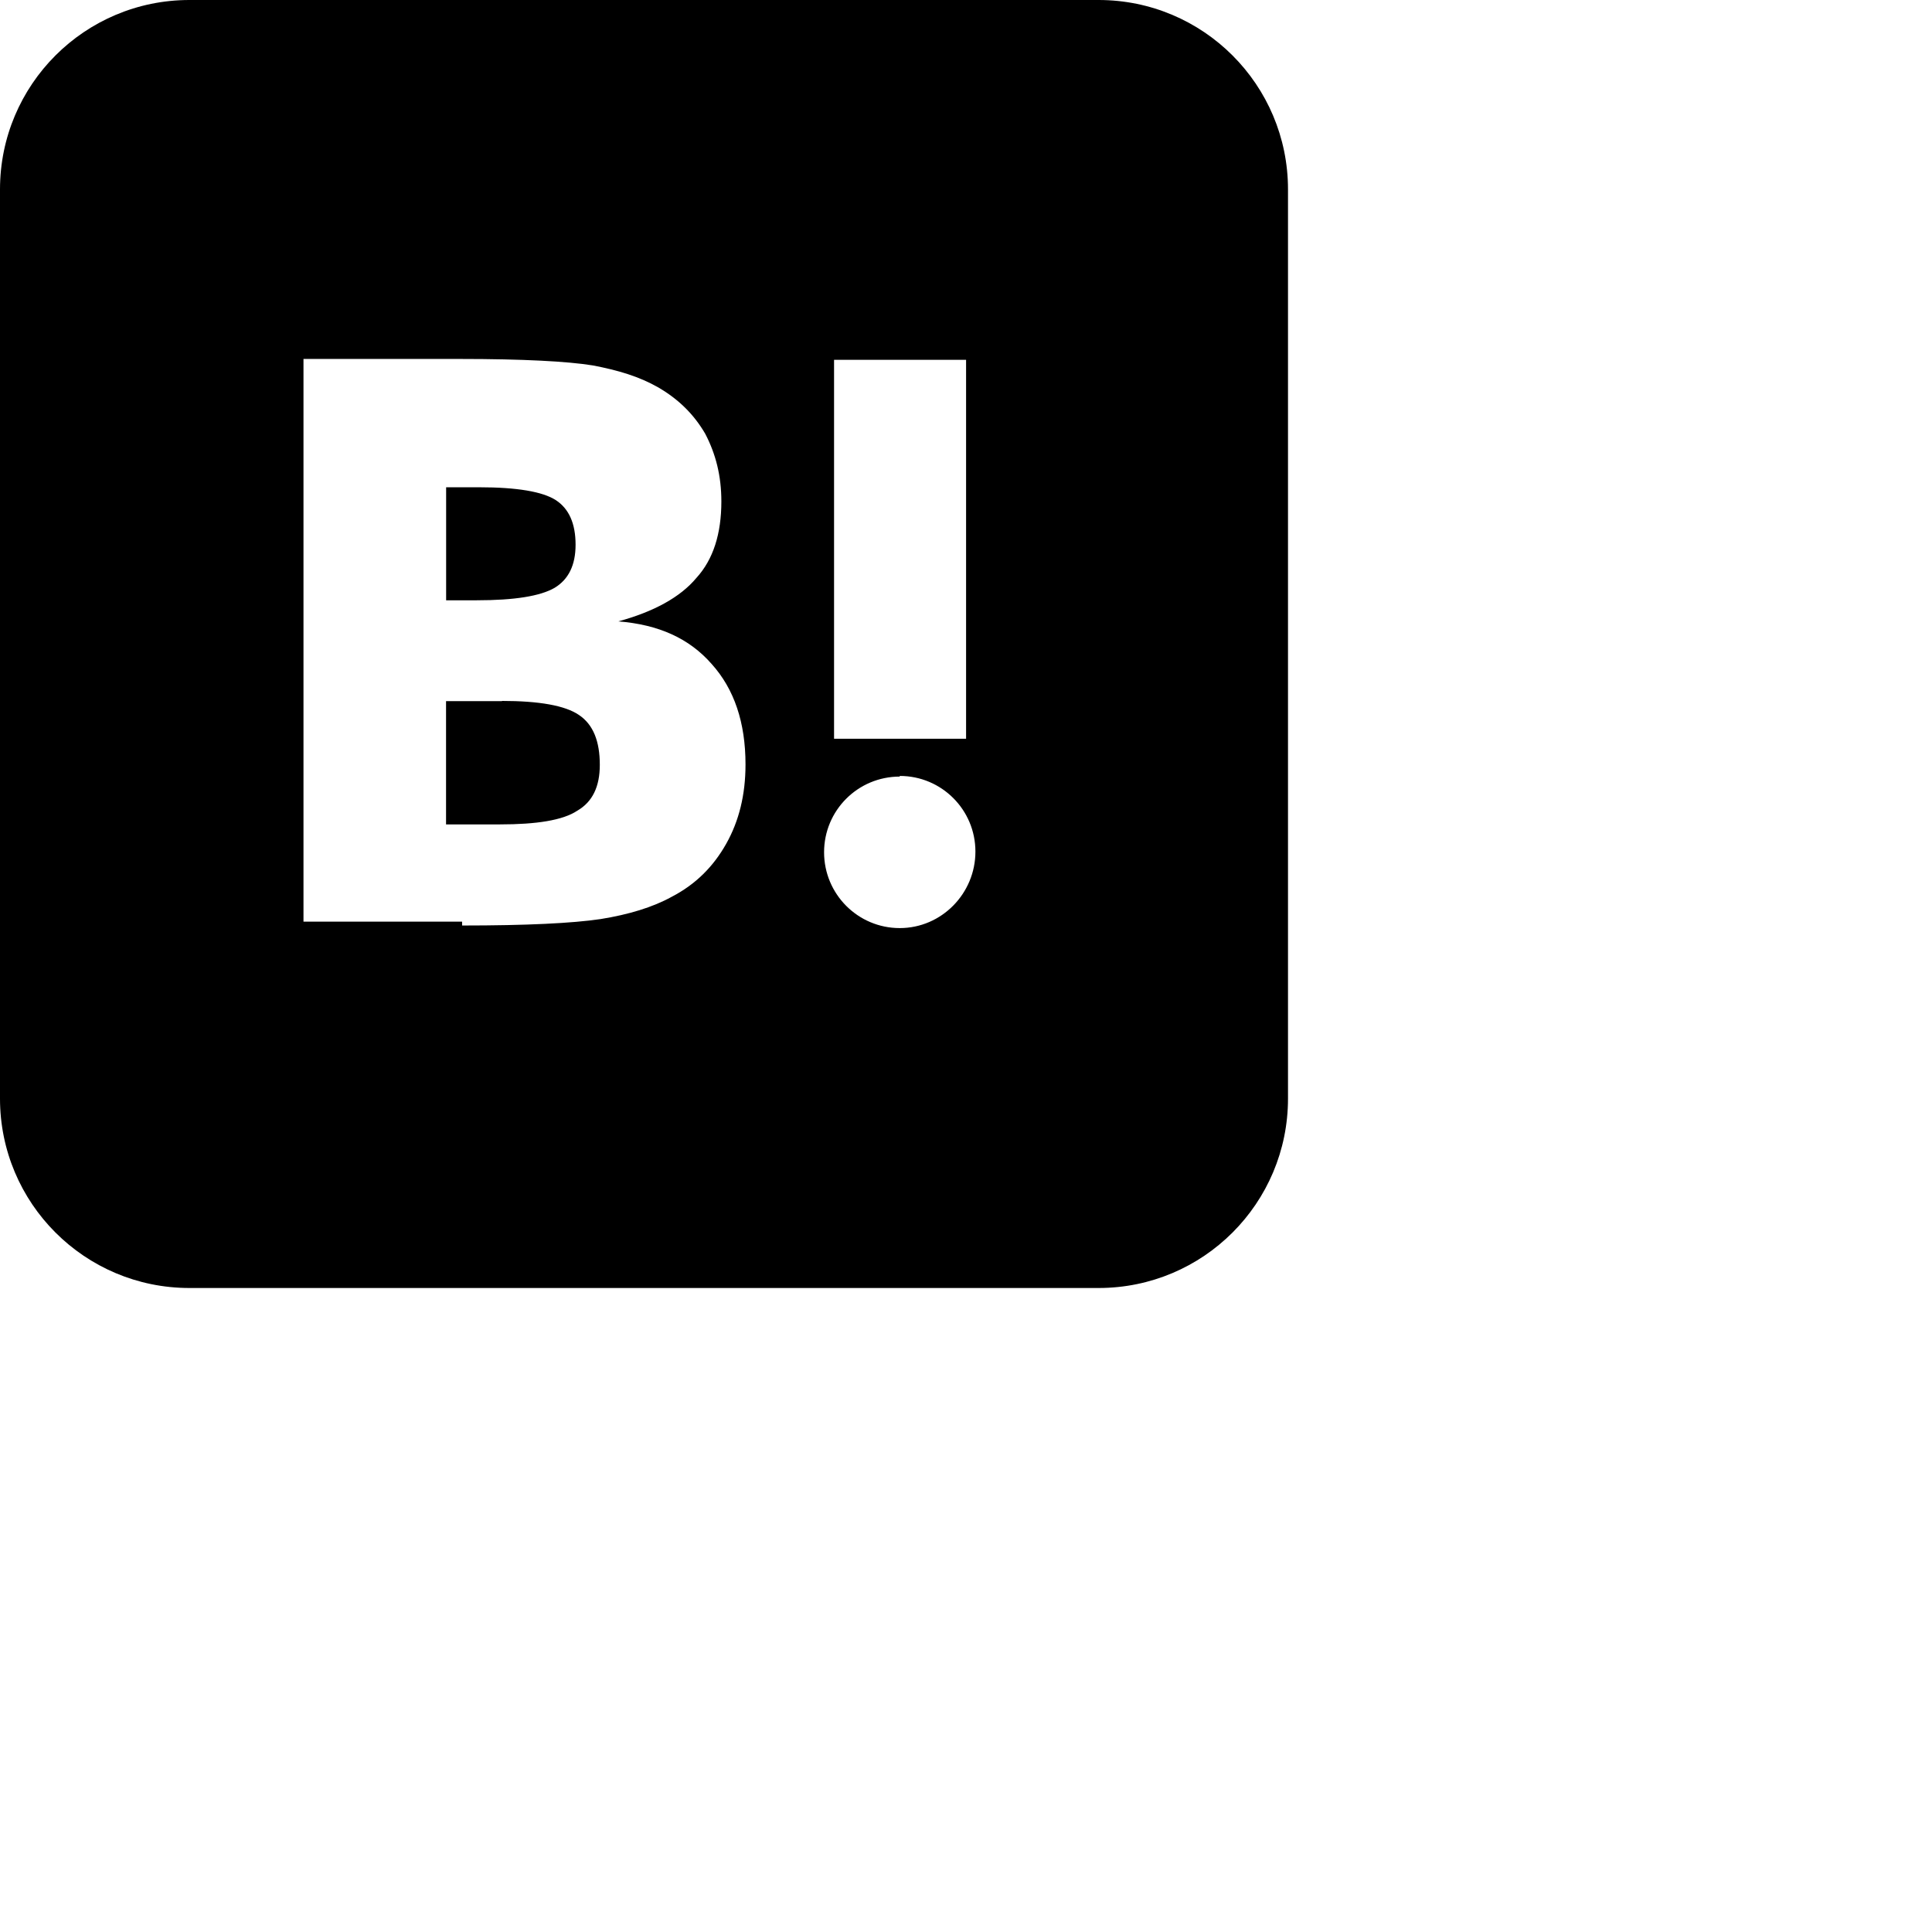
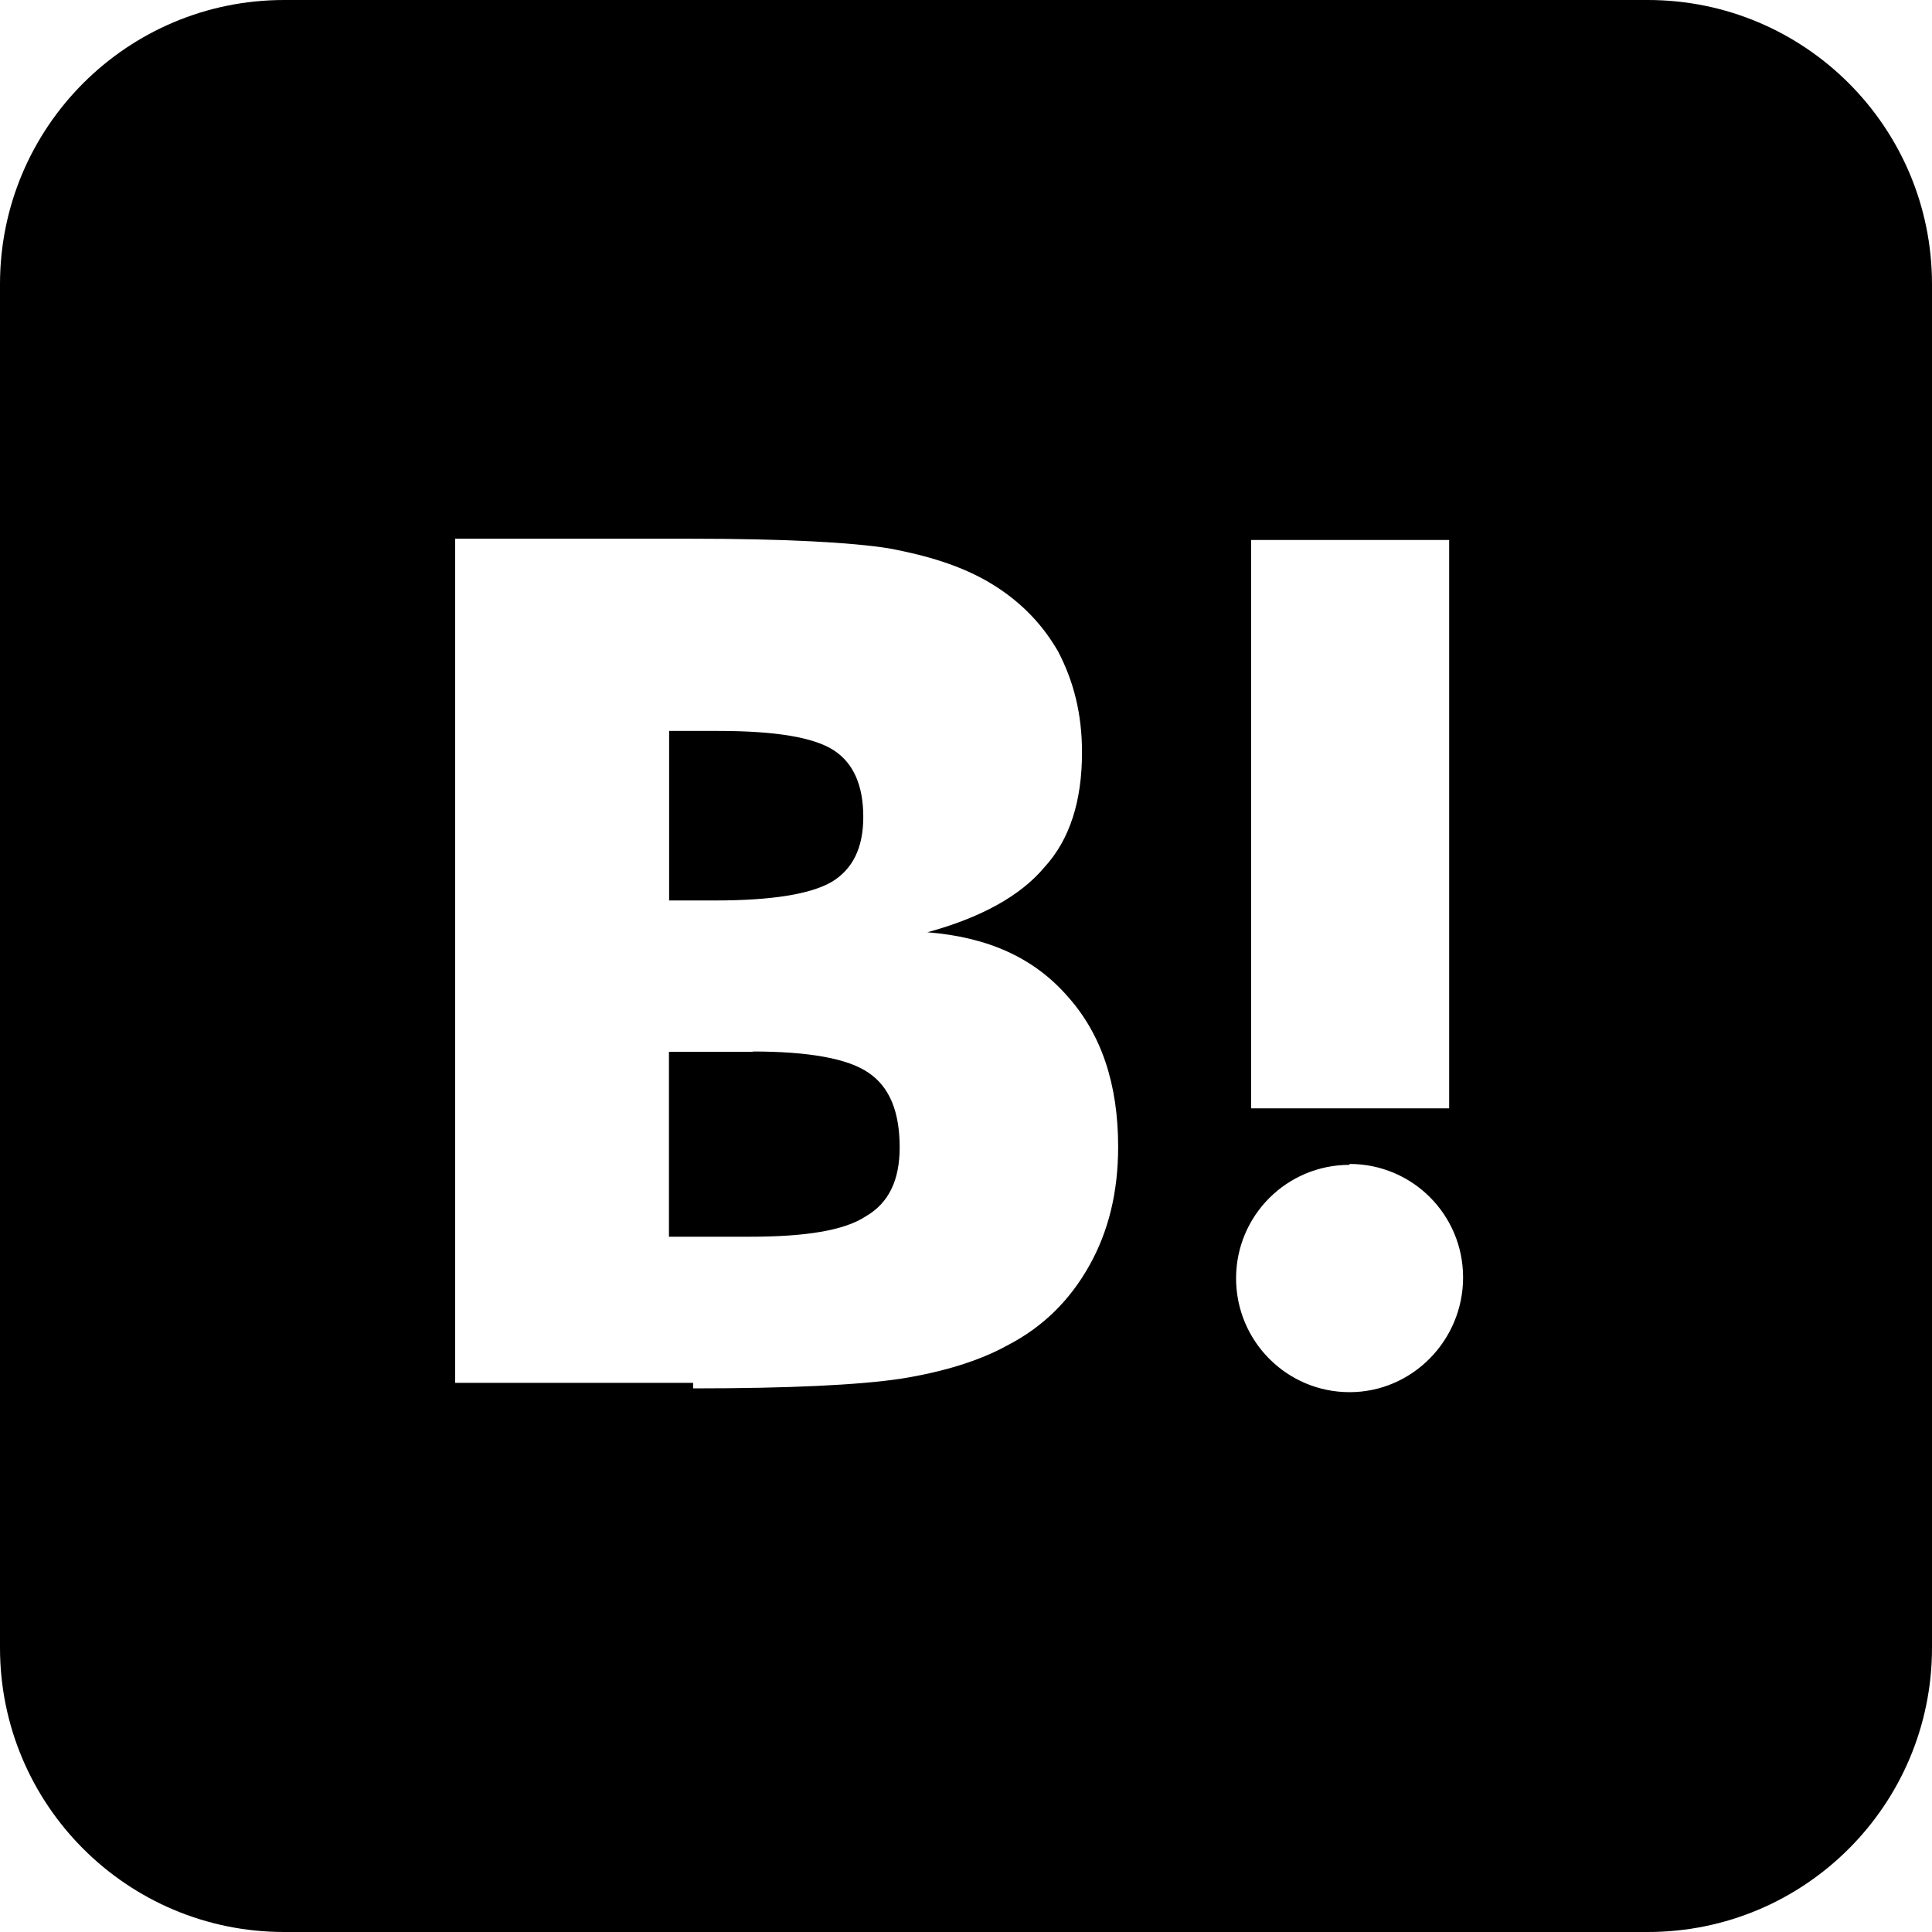
<svg xmlns="http://www.w3.org/2000/svg" aria-labelledby="simpleicons-hatenabookmark-icon" role="img" viewBox="0 0 24 24">
-   <path d="M13.647 0C14.947 0 16 1.053 16 2.353v11.294c0 1.3-1.053 2.353-2.353 2.353H2.353C1.053 16 0 14.947 0 13.647V2.353C0 1.053 1.053 0 2.353 0h11.294zm-2.47 9.647c-.52 0-.94.42-.94.94s.42.942.94.942.94-.43.94-.95-.42-.94-.94-.94zm-5.436 1.85c.8 0 1.37-.028 1.72-.08.35-.056.65-.148.88-.275.3-.155.52-.376.68-.66.16-.284.24-.61.24-.986 0-.52-.14-.936-.42-1.247-.28-.32-.66-.49-1.16-.53.44-.12.77-.3.97-.54.21-.23.31-.55.31-.95 0-.32-.07-.59-.2-.84-.14-.24-.33-.43-.59-.58-.23-.13-.49-.21-.81-.27-.31-.05-.86-.08-1.65-.08H3.77v6.99h1.97zm.49-2.79c.47 0 .79.058.96.174.18.12.26.33.26.62 0 .27-.09.46-.28.57-.18.12-.51.17-.96.17h-.67V8.71h.7zm5.77.47V4.47h-1.64v4.707H12zM5.95 6.053c.473 0 .79.054.955.16.163.107.245.29.245.554 0 .253-.087.43-.26.535-.177.103-.498.155-.968.155h-.38V6.053h.41z" />
+   <path d="M20.47 0C22.42 0 24 1.58 24 3.53v16.94c0 1.95-1.58 3.53-3.53 3.53H3.53C1.58 24 0 22.42 0 20.47V3.53C0 1.58 1.58 0 3.53 0h16.94zm-3.705 14.47c-.78 0-1.41.63-1.41 1.41s.63 1.414 1.41 1.414 1.41-.645 1.41-1.425-.63-1.41-1.41-1.41zM8.61 17.247c1.2 0 2.056-.042 2.58-.12.526-.084.976-.222 1.32-.412.45-.232.78-.564 1.02-.99s.36-.915.36-1.48c0-.78-.21-1.403-.63-1.87-.42-.48-.99-.734-1.74-.794.66-.18 1.156-.45 1.456-.81.315-.344.465-.824.465-1.424 0-.48-.103-.885-.3-1.26-.21-.36-.493-.645-.883-.87-.345-.195-.735-.315-1.215-.405-.464-.074-1.29-.12-2.474-.12H5.654v10.486H8.61zm.736-4.185c.705 0 1.185.088 1.44.262.27.18.39.495.39.93 0 .405-.135.69-.42.855-.27.18-.765.254-1.44.254H8.31v-2.297h1.05zm8.656.706v-7.06h-2.46v7.06H18zM8.925 9.08c.71 0 1.185.08 1.432.24.245.16.367.435.367.83 0 .38-.13.646-.39.804-.265.154-.747.232-1.452.232h-.57V9.08h.615z" />
</svg>
